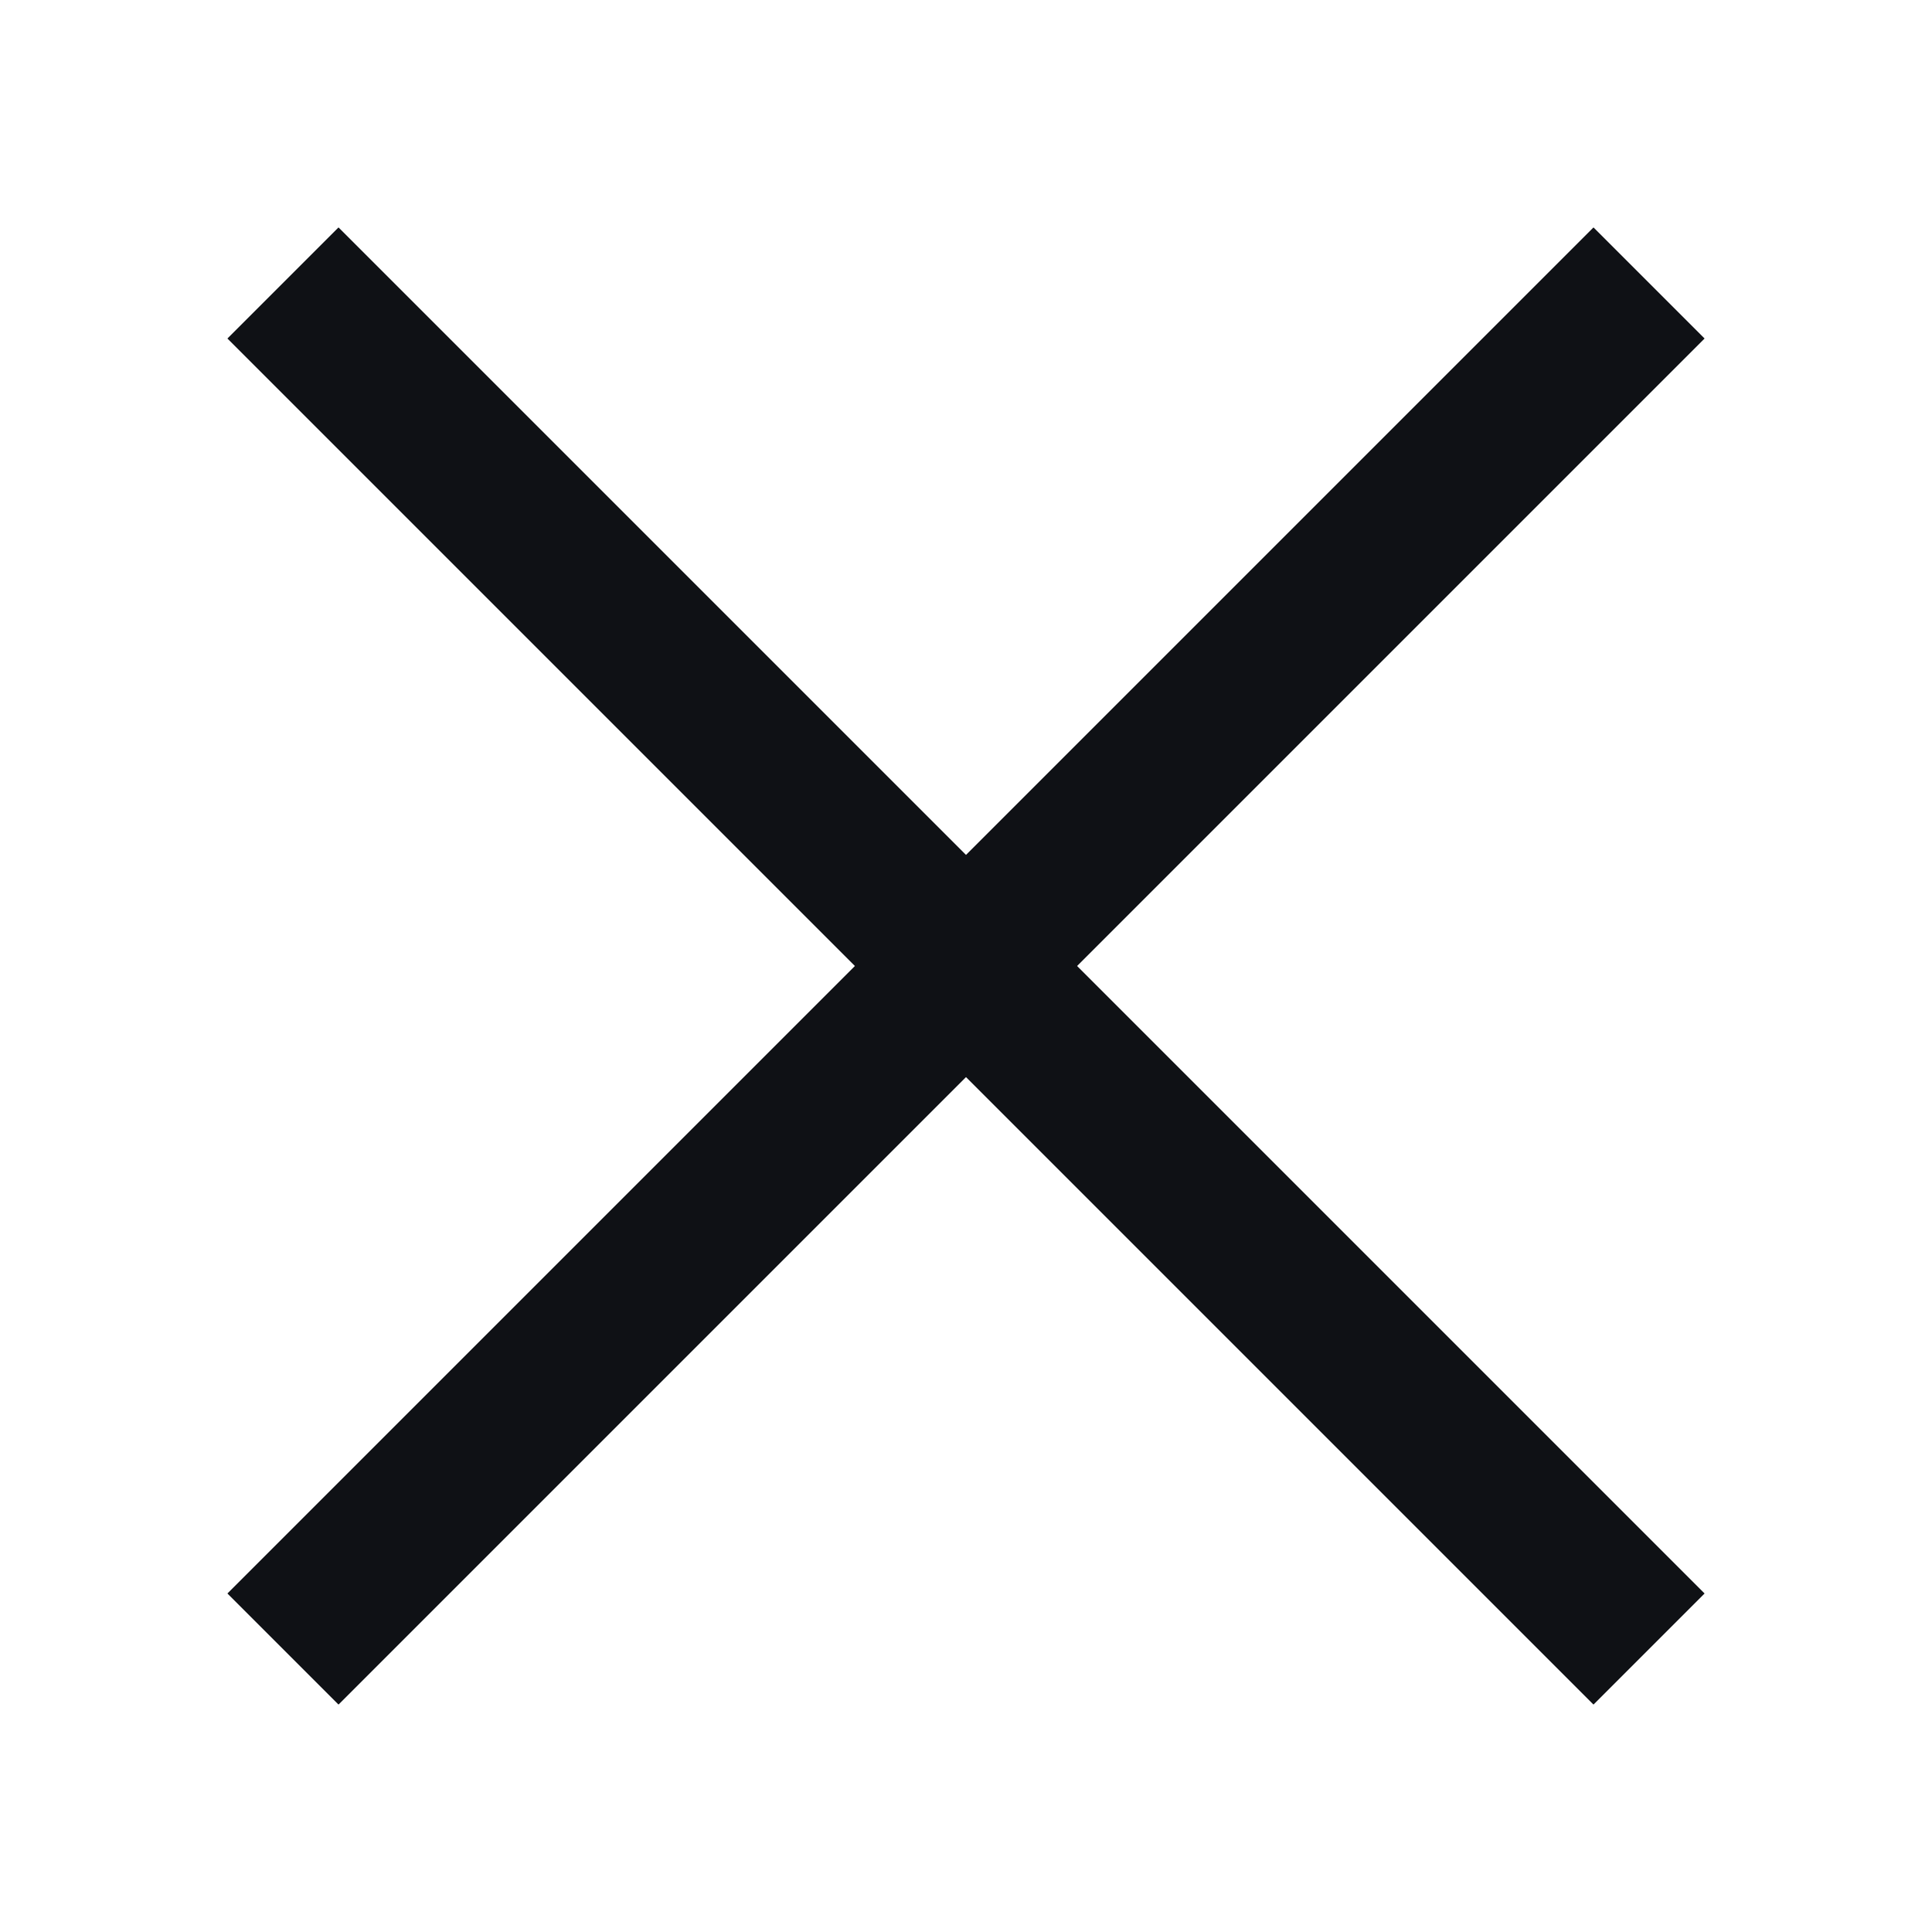
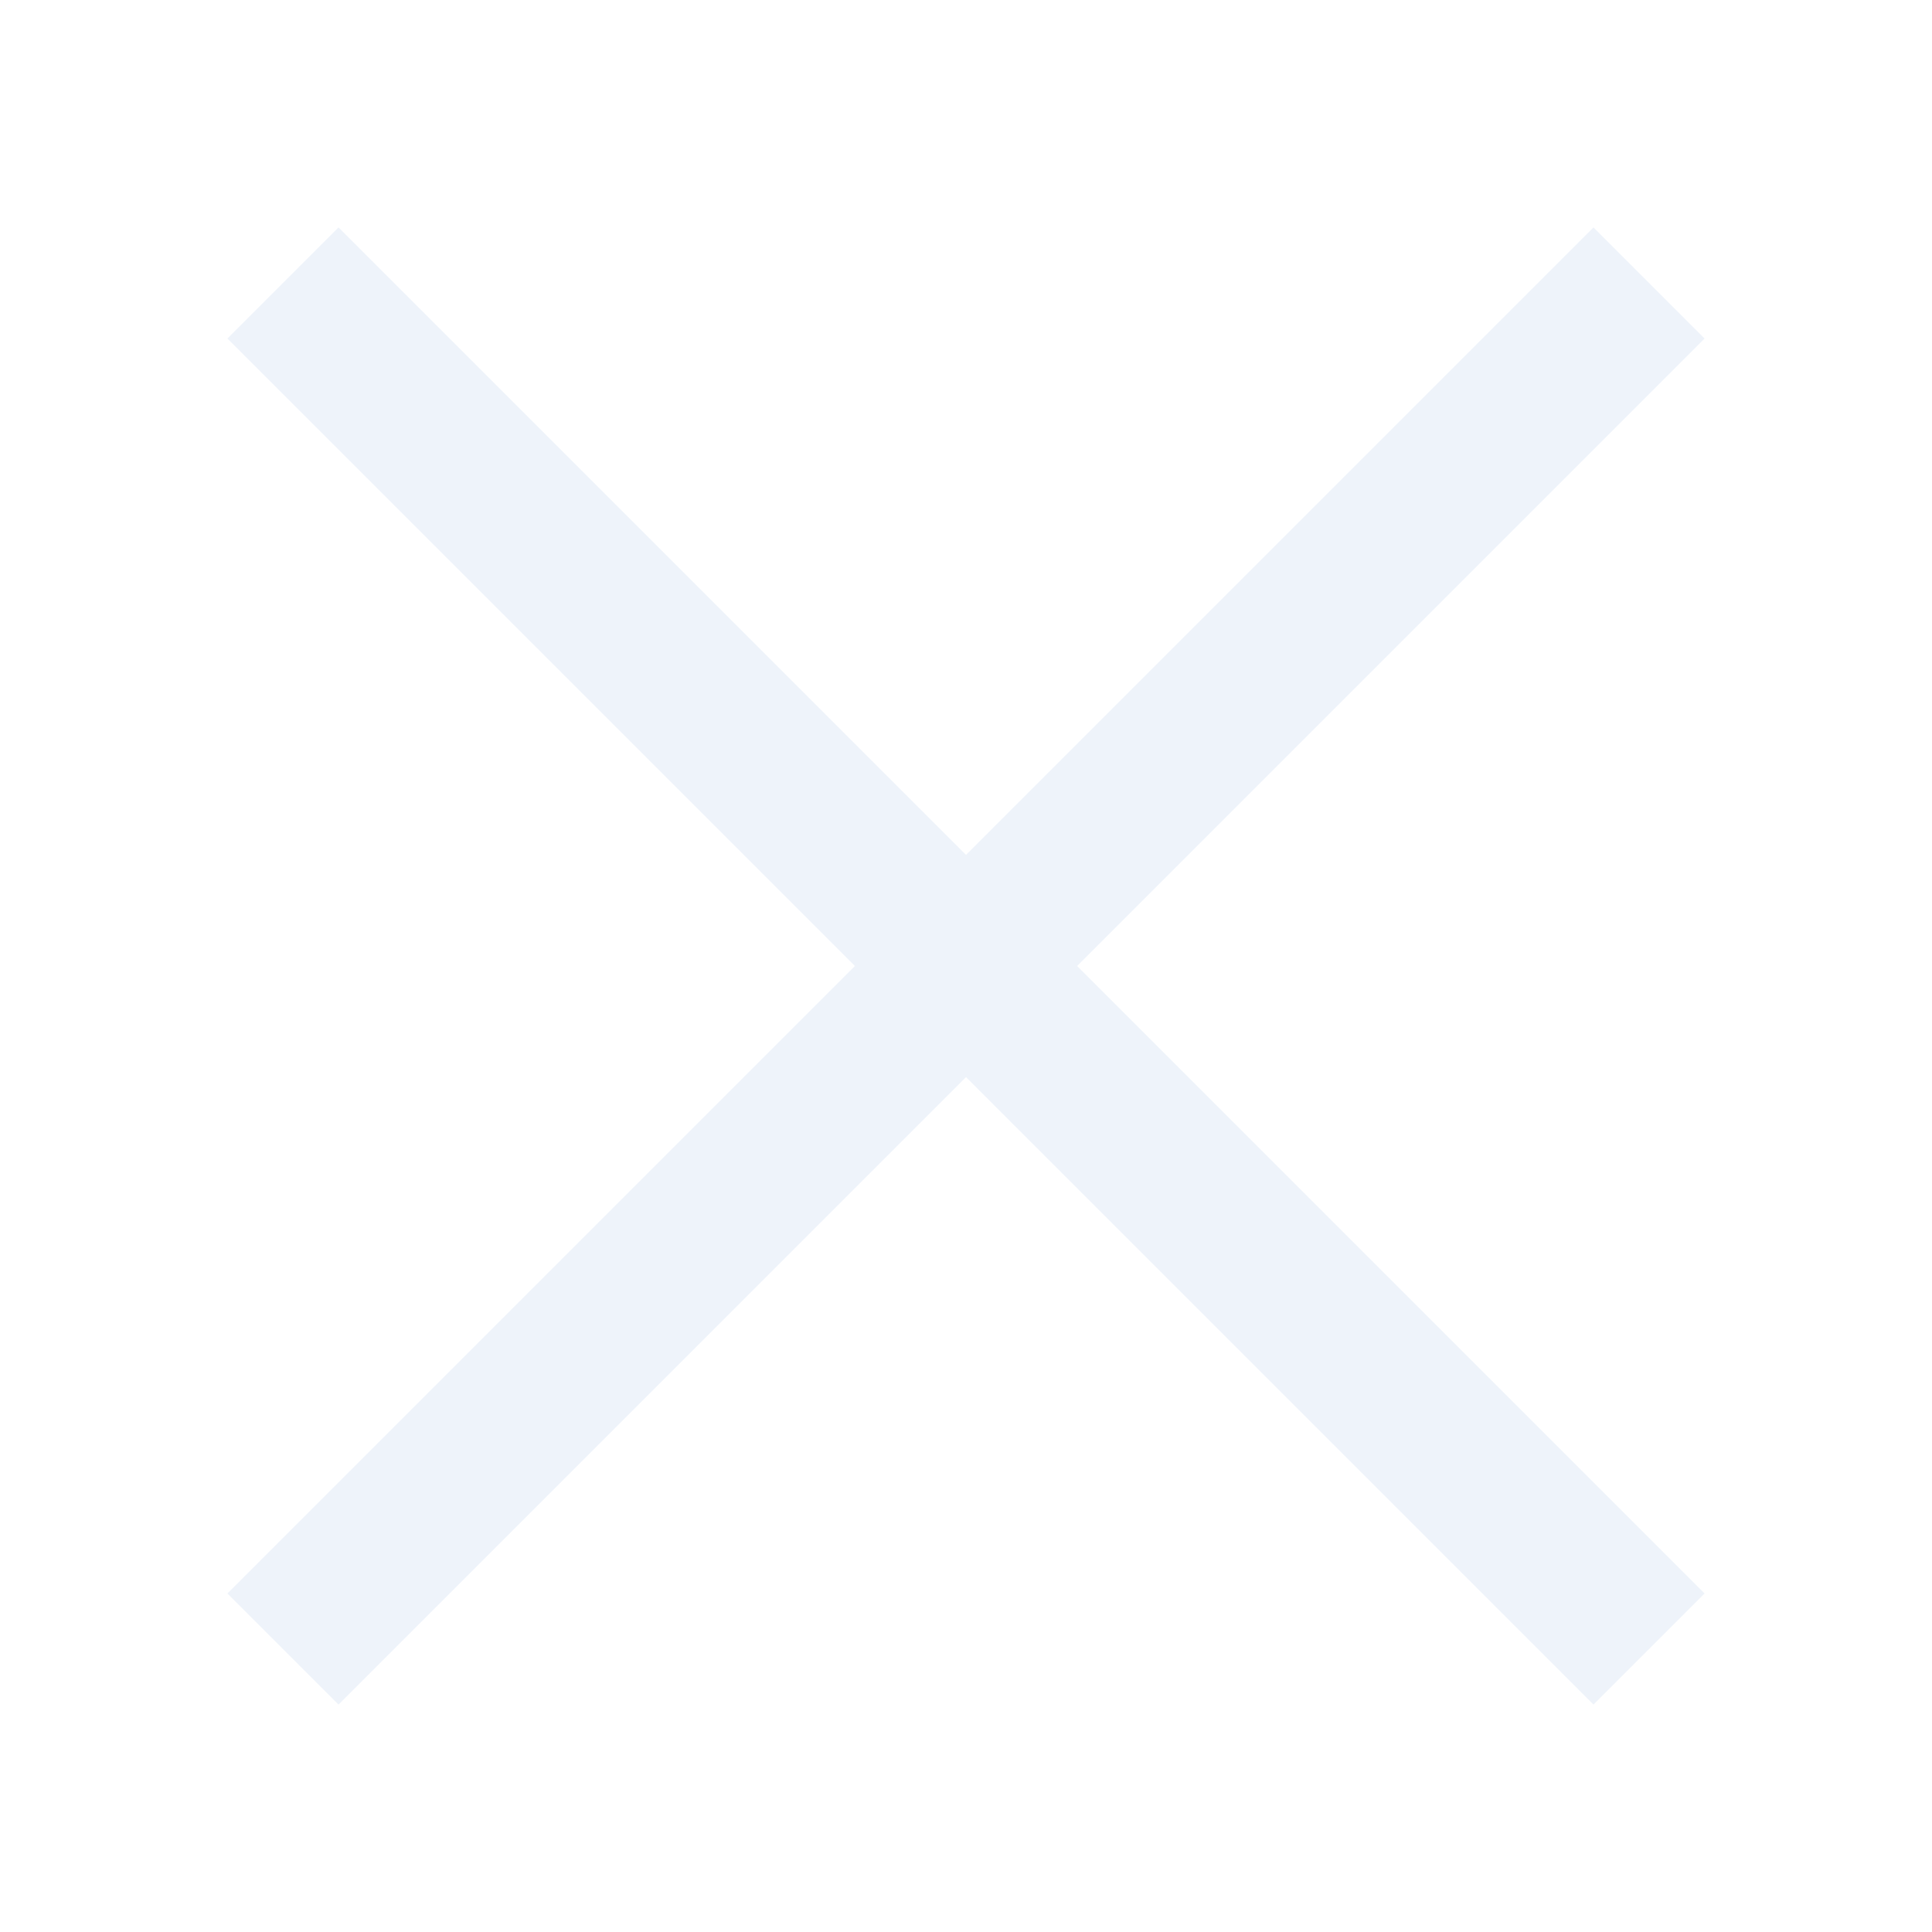
<svg xmlns="http://www.w3.org/2000/svg" preserveAspectRatio="none" overflow="visible" style="display: block;" width="14" height="14" viewBox="0 0 14 14" fill="none">
  <g id="ic_ds_close_outline_16">
    <g id="Vector">
-       <path d="M12.352 11.547L11.547 12.352L1.648 2.453L2.453 1.648L12.352 11.547Z" fill="#0F1115" />
-       <path d="M11.547 1.648L12.352 2.453L2.453 12.352L1.648 11.547L11.547 1.648Z" fill="#0F1115" />
+       <path d="M12.352 11.547L11.547 12.352L1.648 2.453L2.453 1.648L12.352 11.547Z" fill="#eef3fa" />
+       <path d="M11.547 1.648L12.352 2.453L2.453 12.352L1.648 11.547L11.547 1.648Z" fill="#eef3fa" />
    </g>
  </g>
</svg>
